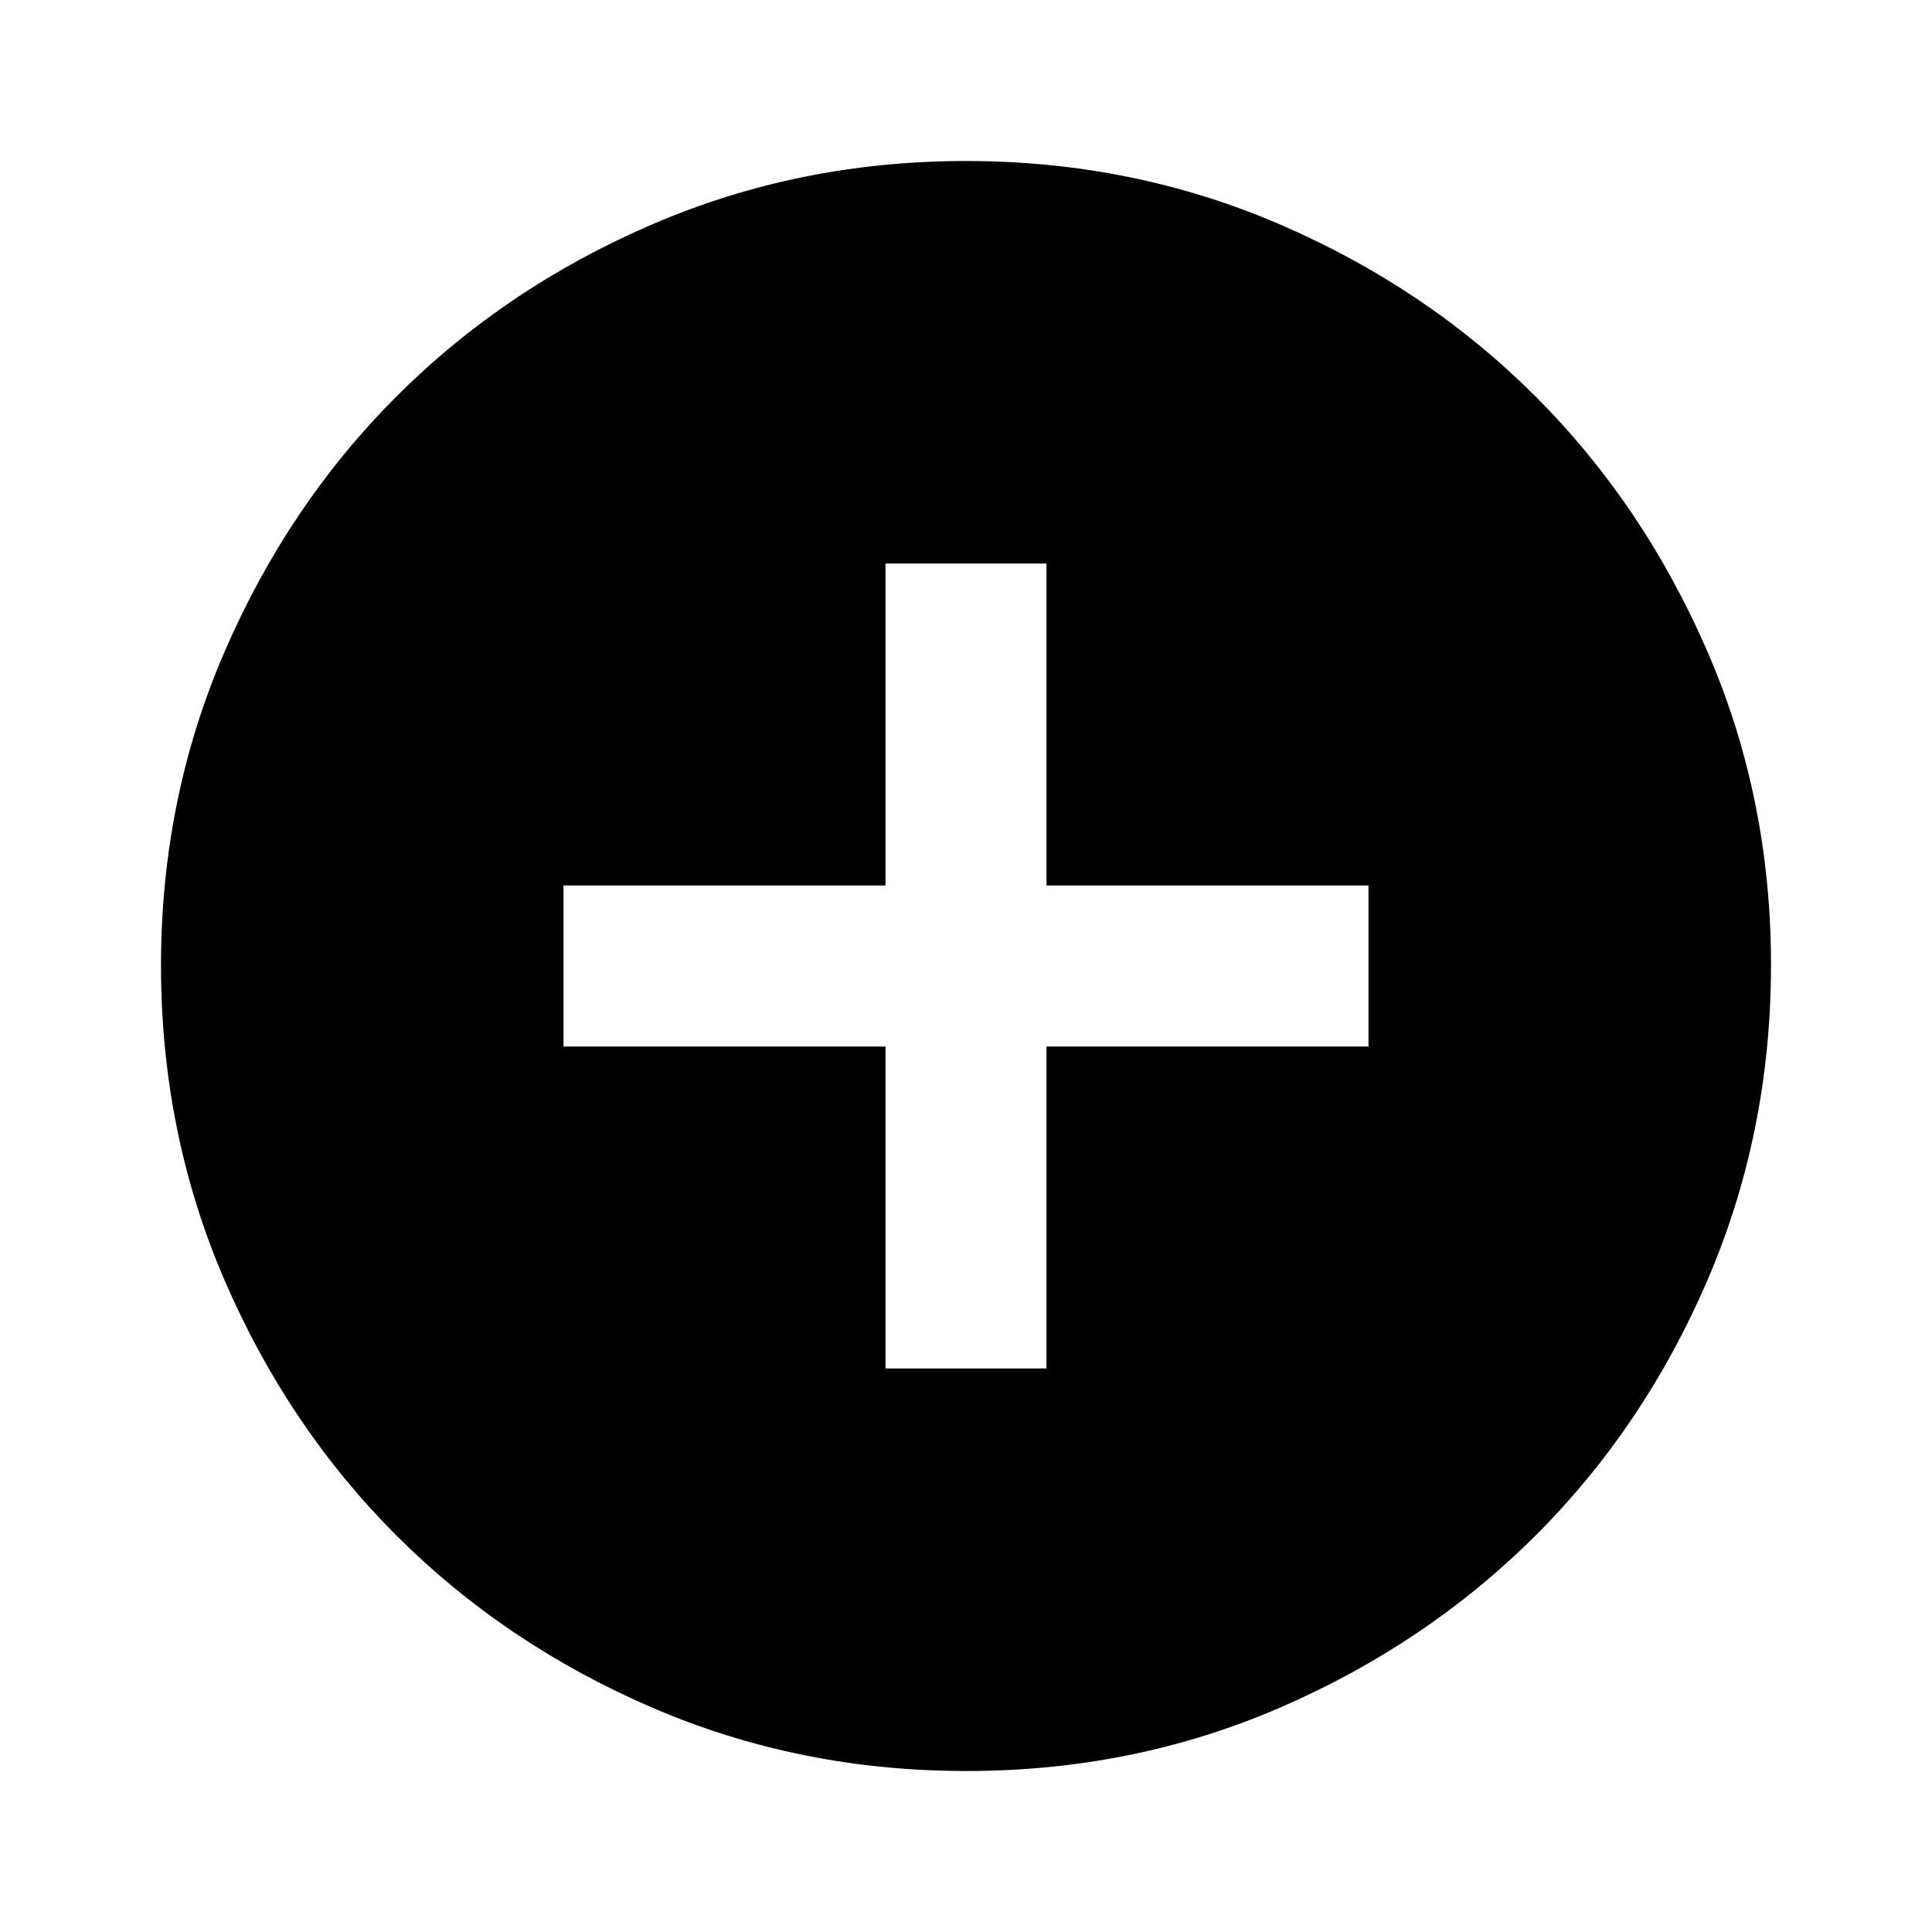
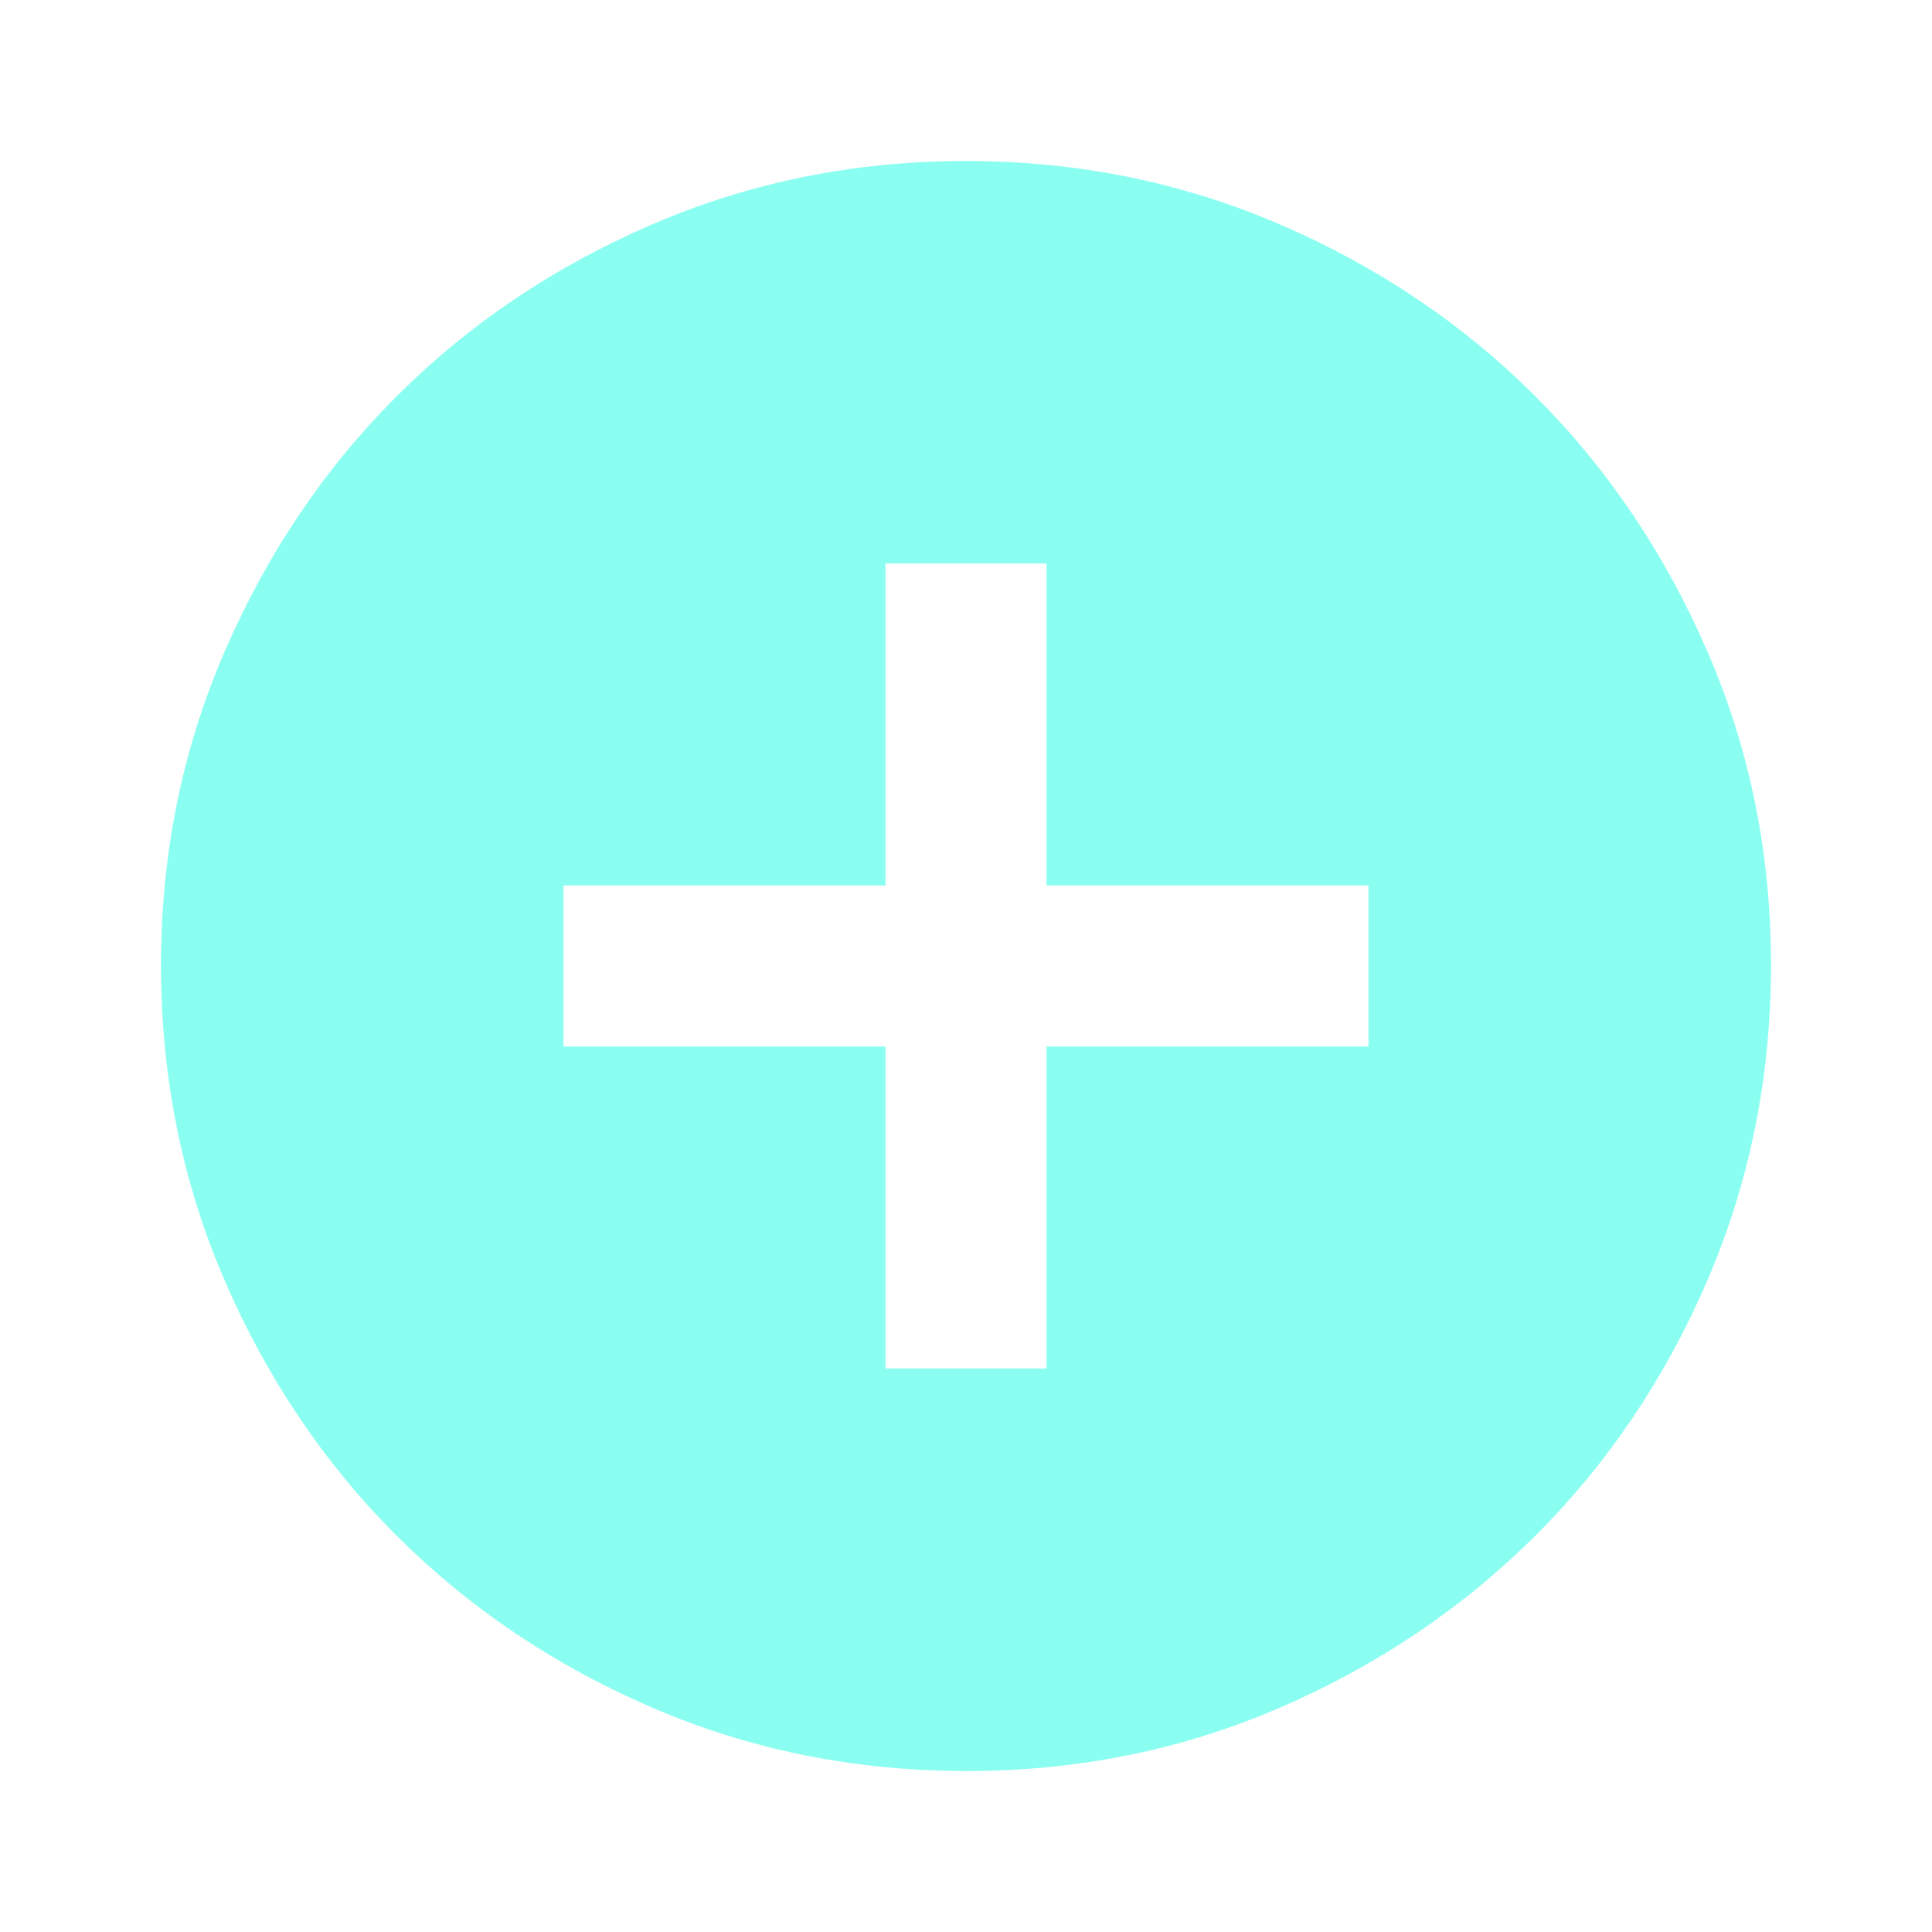
<svg xmlns="http://www.w3.org/2000/svg" width="24" height="24" viewBox="0 0 24 24" fill="none">
-   <path d="M11 17H13V13H17V11H13V7H11V11H7V13H11V17ZM12 22C10.617 22 9.317 21.737 8.1 21.212C6.883 20.687 5.825 19.974 4.925 19.075C4.025 18.176 3.313 17.117 2.788 15.9C2.263 14.683 2.001 13.383 2 12C1.999 10.617 2.262 9.317 2.788 8.1C3.314 6.883 4.026 5.824 4.925 4.925C5.824 4.026 6.882 3.313 8.1 2.788C9.318 2.263 10.618 2 12 2C13.382 2 14.682 2.263 15.9 2.788C17.118 3.313 18.176 4.026 19.075 4.925C19.974 5.824 20.686 6.883 21.213 8.1C21.74 9.317 22.002 10.617 22 12C21.998 13.383 21.735 14.683 21.212 15.9C20.689 17.117 19.976 18.176 19.075 19.075C18.174 19.974 17.115 20.687 15.9 21.213C14.685 21.739 13.385 22.001 12 22Z" fill="currentColor" />
+   <path d="M11 17H13V13H17V11H13V7H11V11H7V13H11V17ZM12 22C10.617 22 9.317 21.737 8.1 21.212C6.883 20.687 5.825 19.974 4.925 19.075C4.025 18.176 3.313 17.117 2.788 15.9C2.263 14.683 2.001 13.383 2 12C1.999 10.617 2.262 9.317 2.788 8.1C3.314 6.883 4.026 5.824 4.925 4.925C5.824 4.026 6.882 3.313 8.1 2.788C9.318 2.263 10.618 2 12 2C13.382 2 14.682 2.263 15.9 2.788C17.118 3.313 18.176 4.026 19.075 4.925C19.974 5.824 20.686 6.883 21.213 8.1C21.74 9.317 22.002 10.617 22 12C21.998 13.383 21.735 14.683 21.212 15.9C20.689 17.117 19.976 18.176 19.075 19.075C18.174 19.974 17.115 20.687 15.9 21.213C14.685 21.739 13.385 22.001 12 22Z" fill="#8afff1" />
</svg>
